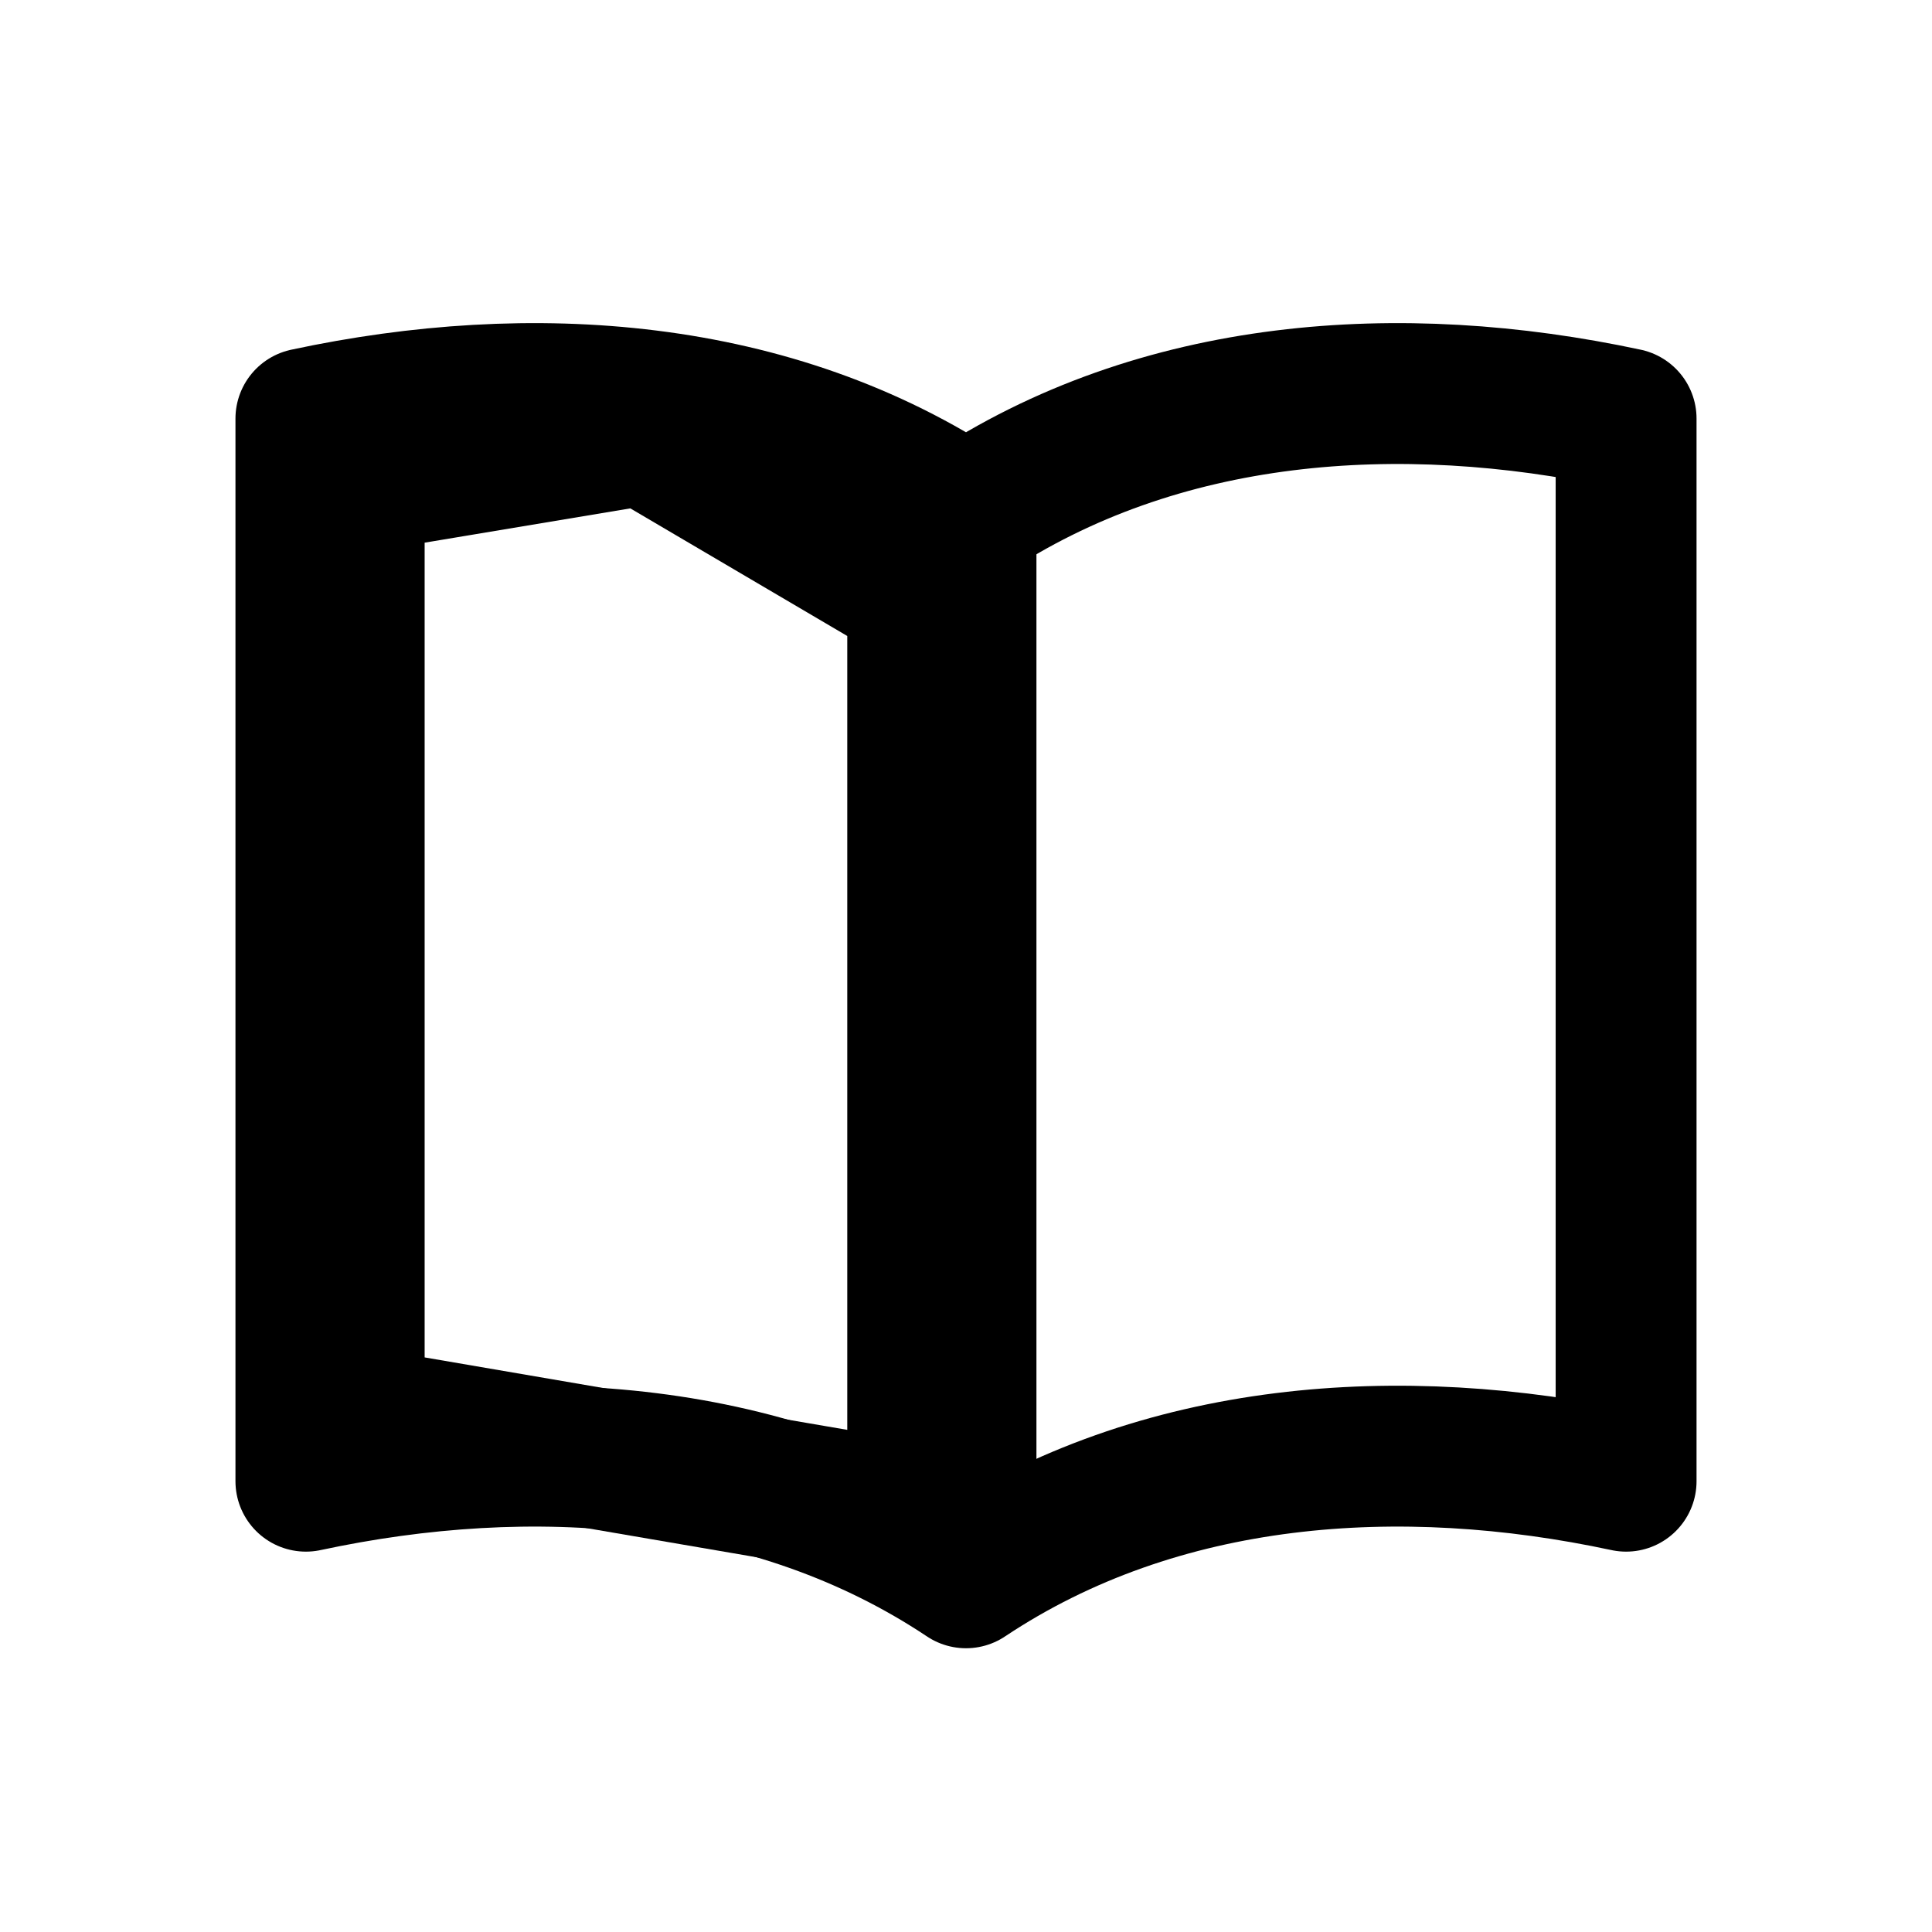
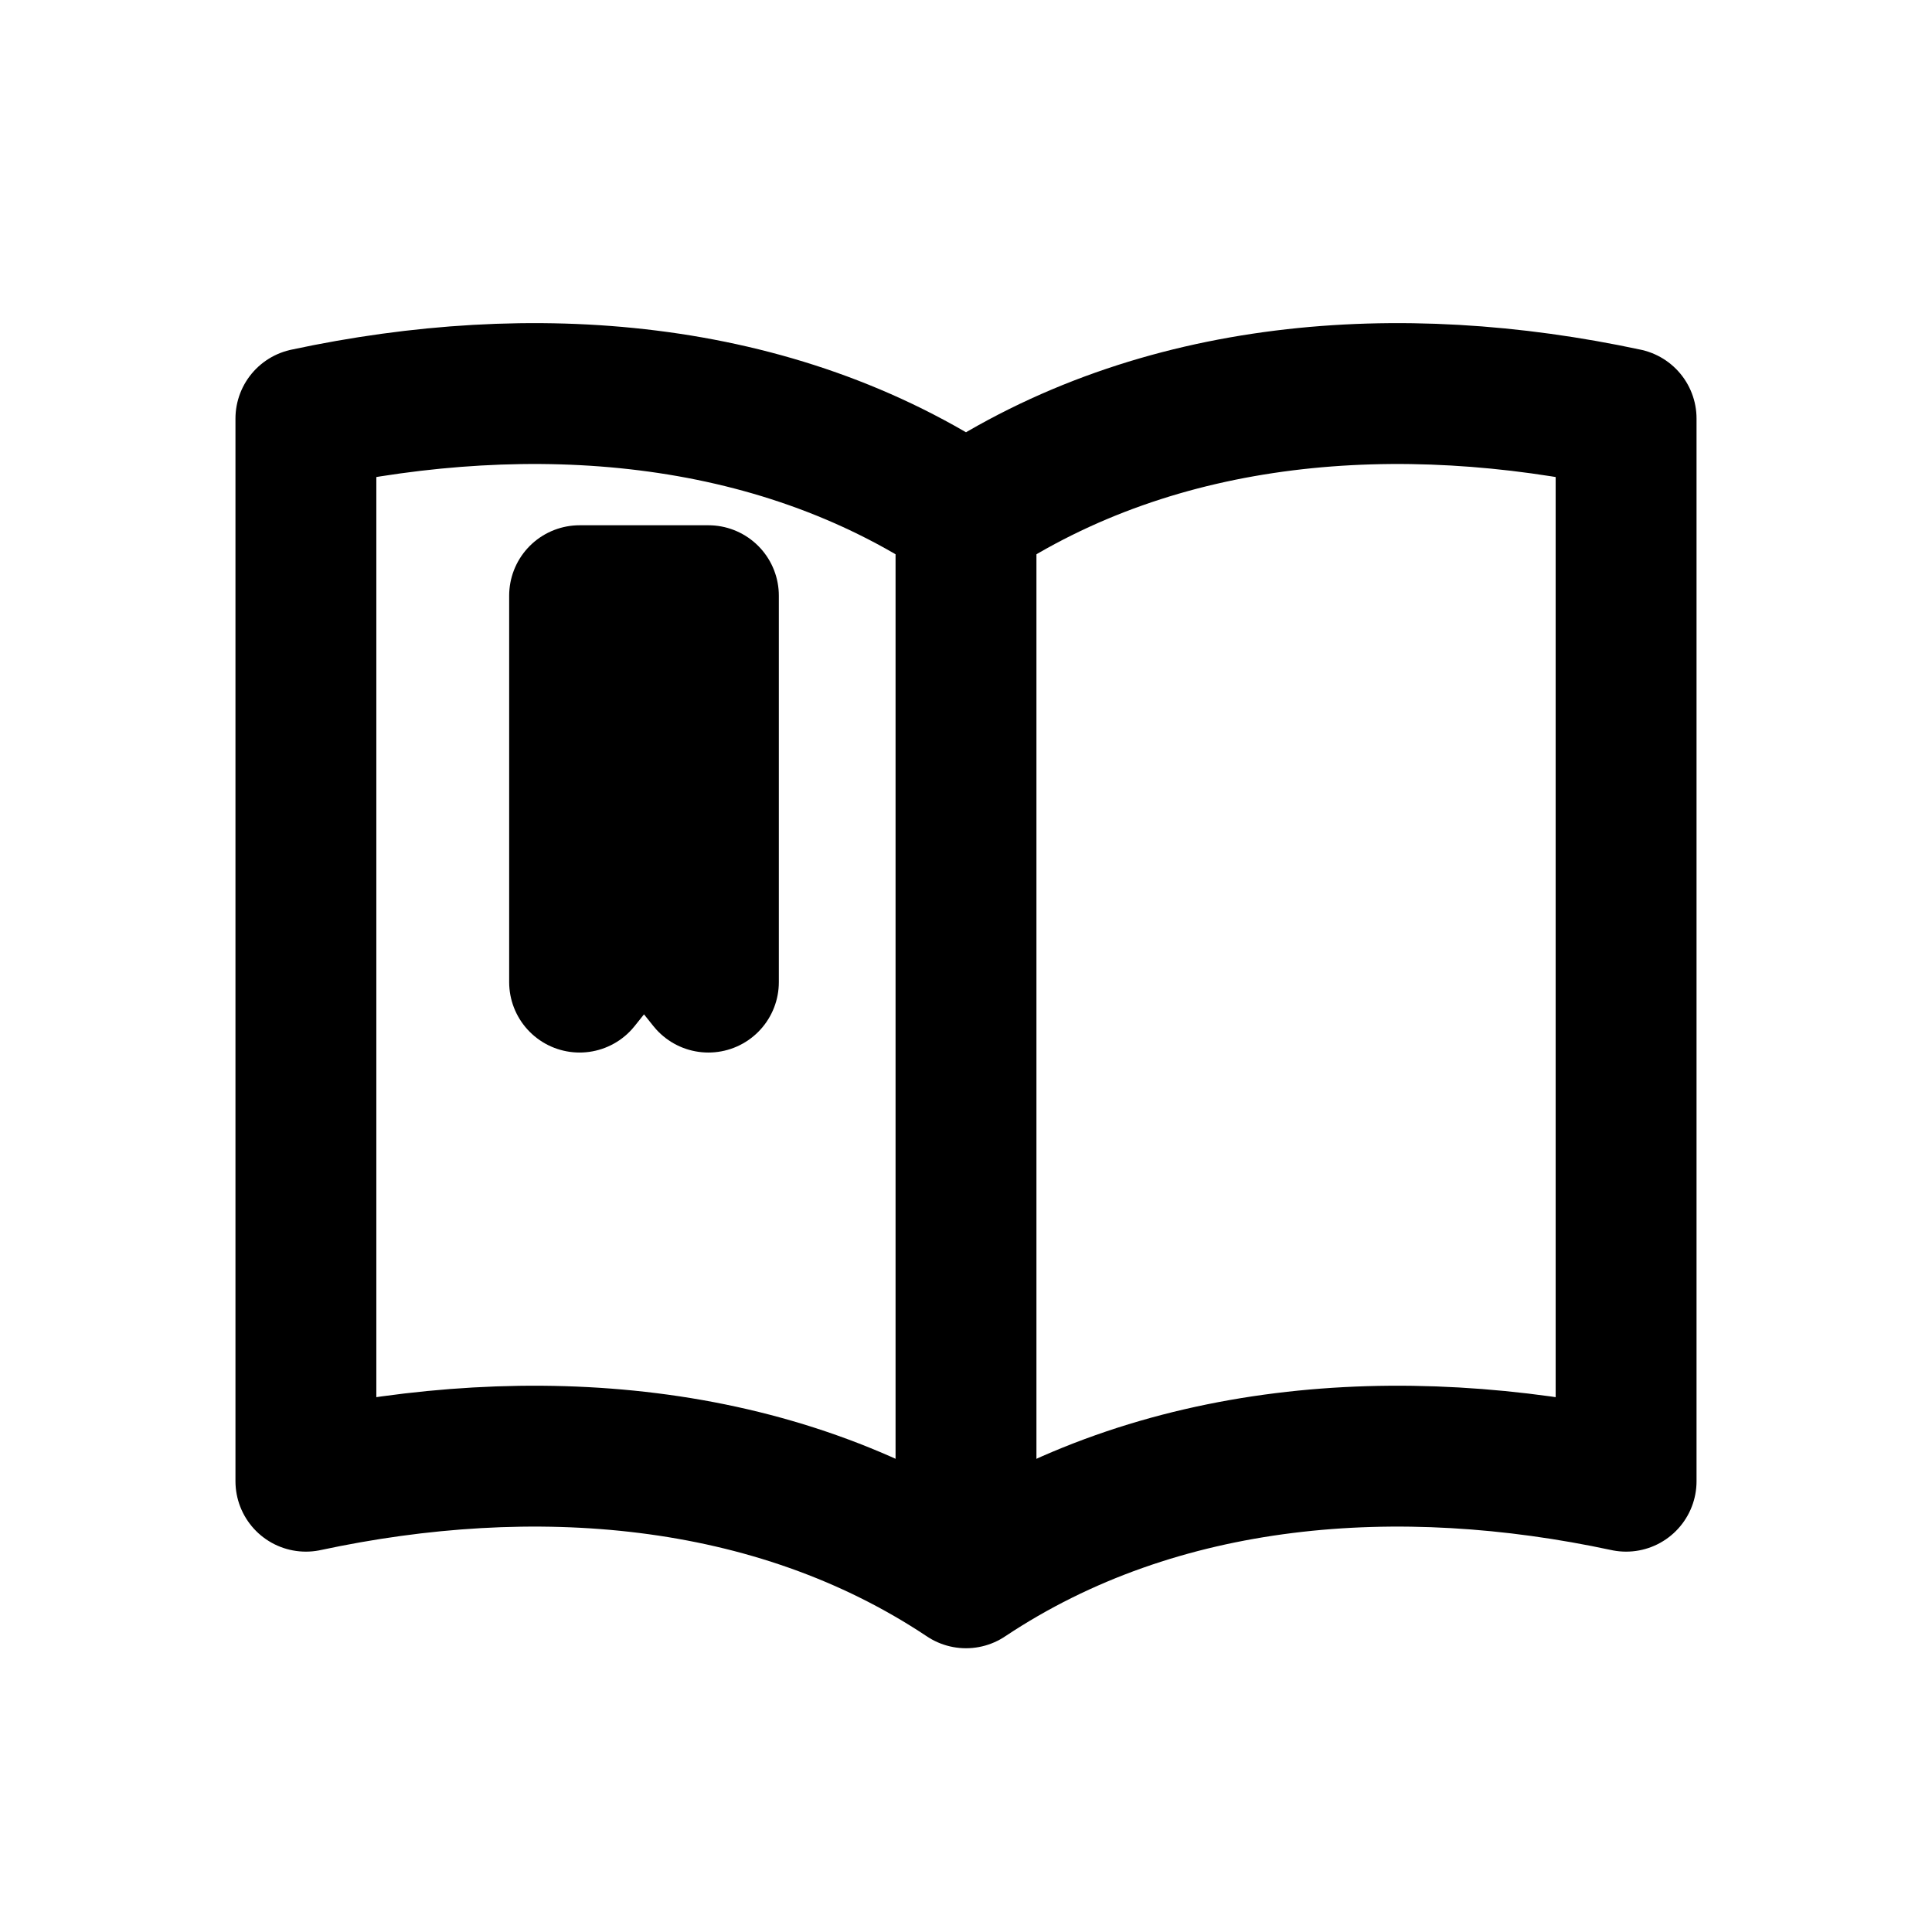
<svg xmlns="http://www.w3.org/2000/svg" viewBox="0 0 24 24" fill="none" stroke="currentColor" stroke-width="1.75" stroke-linecap="round" stroke-linejoin="round">
  <path d="M 12 6.4 C 9.6 4.8 6.6 4.6 3.8 5.2 L 3.8 18.4 C 6.6 17.8 9.6 18 12 19.6 C 14.4 18 17.4 17.8 20.2 18.4 L 20.2 5.2 C 17.4 4.6 14.4 4.8 12 6.4" data-role="body" />
  <path d="M 12 6.4 L 12 19.4" />
-   <path d="M 4.4 6 L 4.4 17.6 L 11.4 18.8 L 11.4 7.4 L 8 5.4 Z" data-role="mark" data-rest="hidden" />
+   <path d="M 7.2 7.4 L 8.8 7.4 L 8.8 12.2 L 8 11.2 L 7.2 12.2 Z" data-role="mark" data-rest="hidden" />
</svg>
